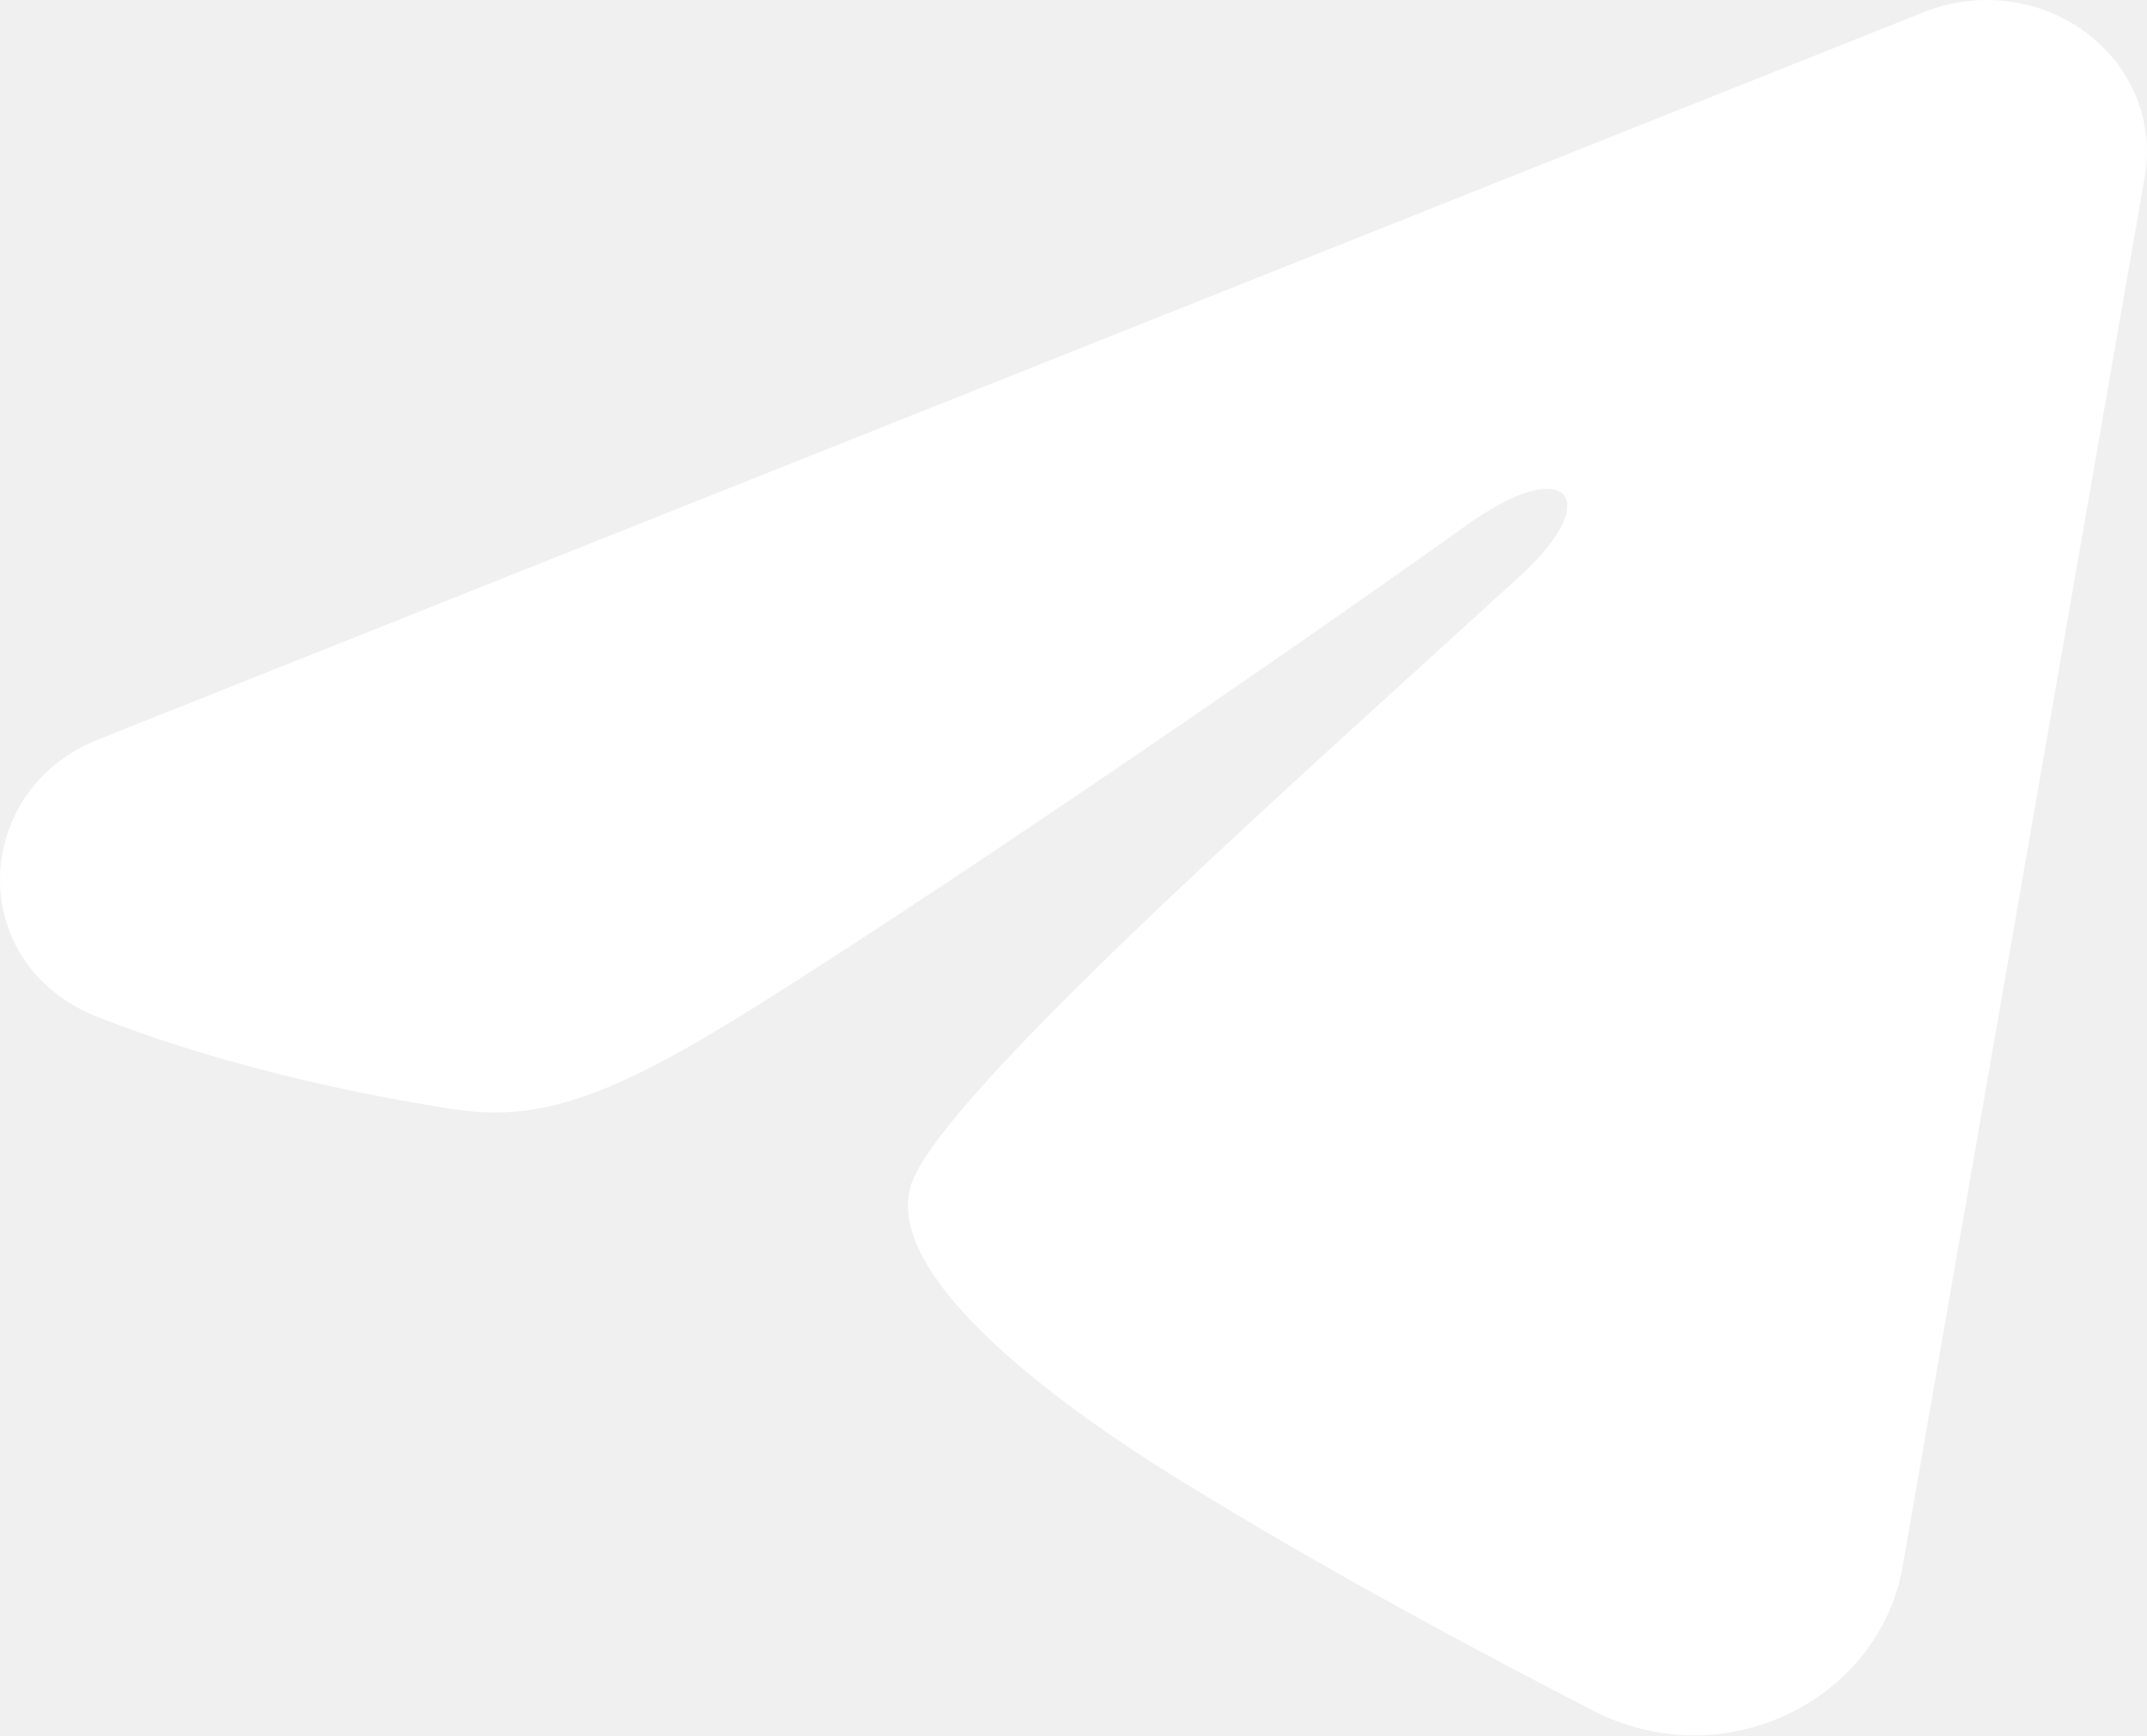
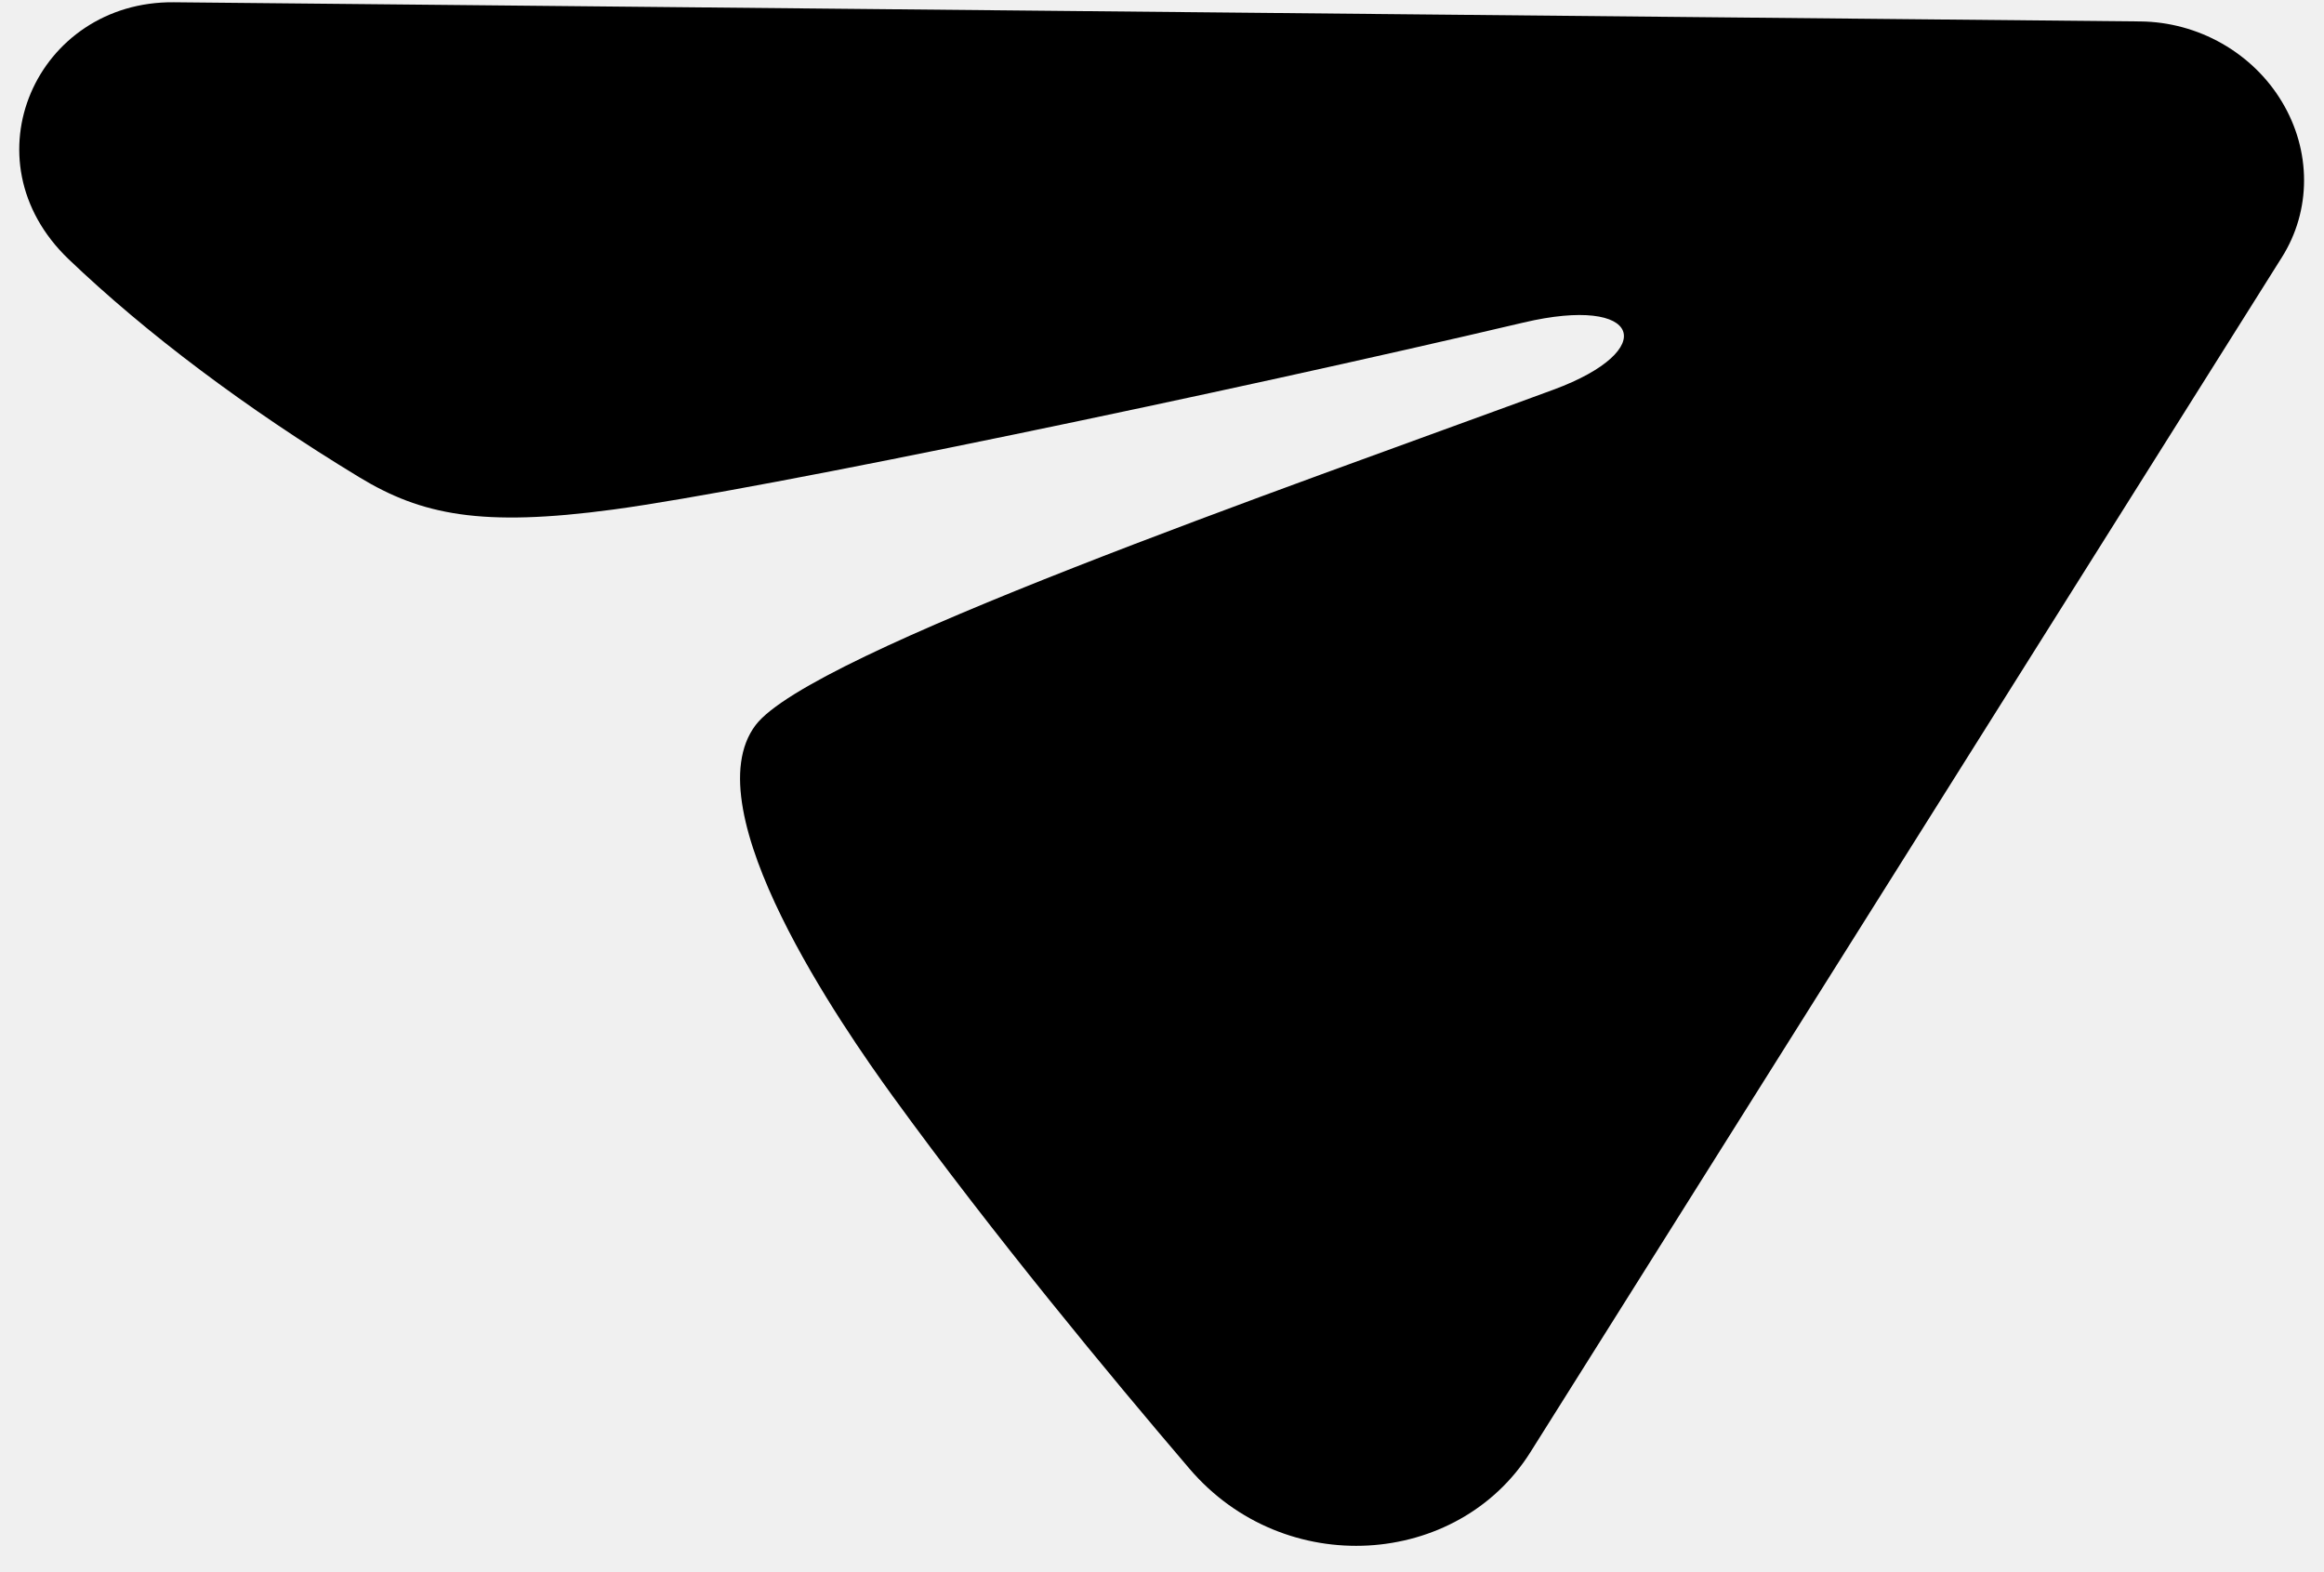
- <svg xmlns="http://www.w3.org/2000/svg" width="47" height="38" viewBox="0 0 47 38" fill="none">
-   <path fill-rule="evenodd" clip-rule="evenodd" d="M42.132 0.26C42.709 0.03 43.342 -0.05 43.963 0.03C44.585 0.11 45.172 0.346 45.664 0.713C46.157 1.08 46.536 1.566 46.763 2.119C46.989 2.672 47.055 3.273 46.953 3.859L41.65 34.305C41.135 37.242 37.731 38.926 34.885 37.463C32.504 36.239 28.968 34.354 25.788 32.386C24.198 31.401 19.327 28.248 19.926 26.004C20.44 24.085 28.625 16.874 33.302 12.587C35.137 10.903 34.3 9.932 32.132 11.481C26.749 15.327 18.106 21.177 15.249 22.823C12.728 24.275 11.414 24.523 9.842 24.275C6.975 23.824 4.317 23.124 2.146 22.272C-0.786 21.121 -0.643 17.306 2.144 16.195L42.132 0.26Z" fill="white" />
+ <svg xmlns="http://www.w3.org/2000/svg" width="71" height="48" viewBox="0 0 71 48" fill="none">
+   <path fill-rule="evenodd" clip-rule="evenodd" d="M65.393 0.655C66.262 0.664 67.121 0.896 67.881 1.328C68.641 1.76 69.275 2.375 69.716 3.111C70.158 3.846 70.391 4.674 70.391 5.508C70.391 6.343 70.158 7.153 69.716 7.856L46.75 44.372C44.531 47.893 39.242 48.266 36.34 44.87C33.913 42.029 30.345 37.722 27.279 33.497C25.747 31.384 21.125 24.732 23.086 22.15C24.766 19.944 39.154 14.964 47.464 11.903C50.726 10.699 50.159 9.001 46.539 9.855C37.55 11.973 23.291 14.953 18.729 15.567C14.704 16.108 12.876 15.732 10.977 14.58C7.514 12.48 4.45 10.169 2.098 7.92C-1.08 4.881 1.124 0.029 5.312 0.069L65.393 0.655Z" fill="black" />
</svg>
